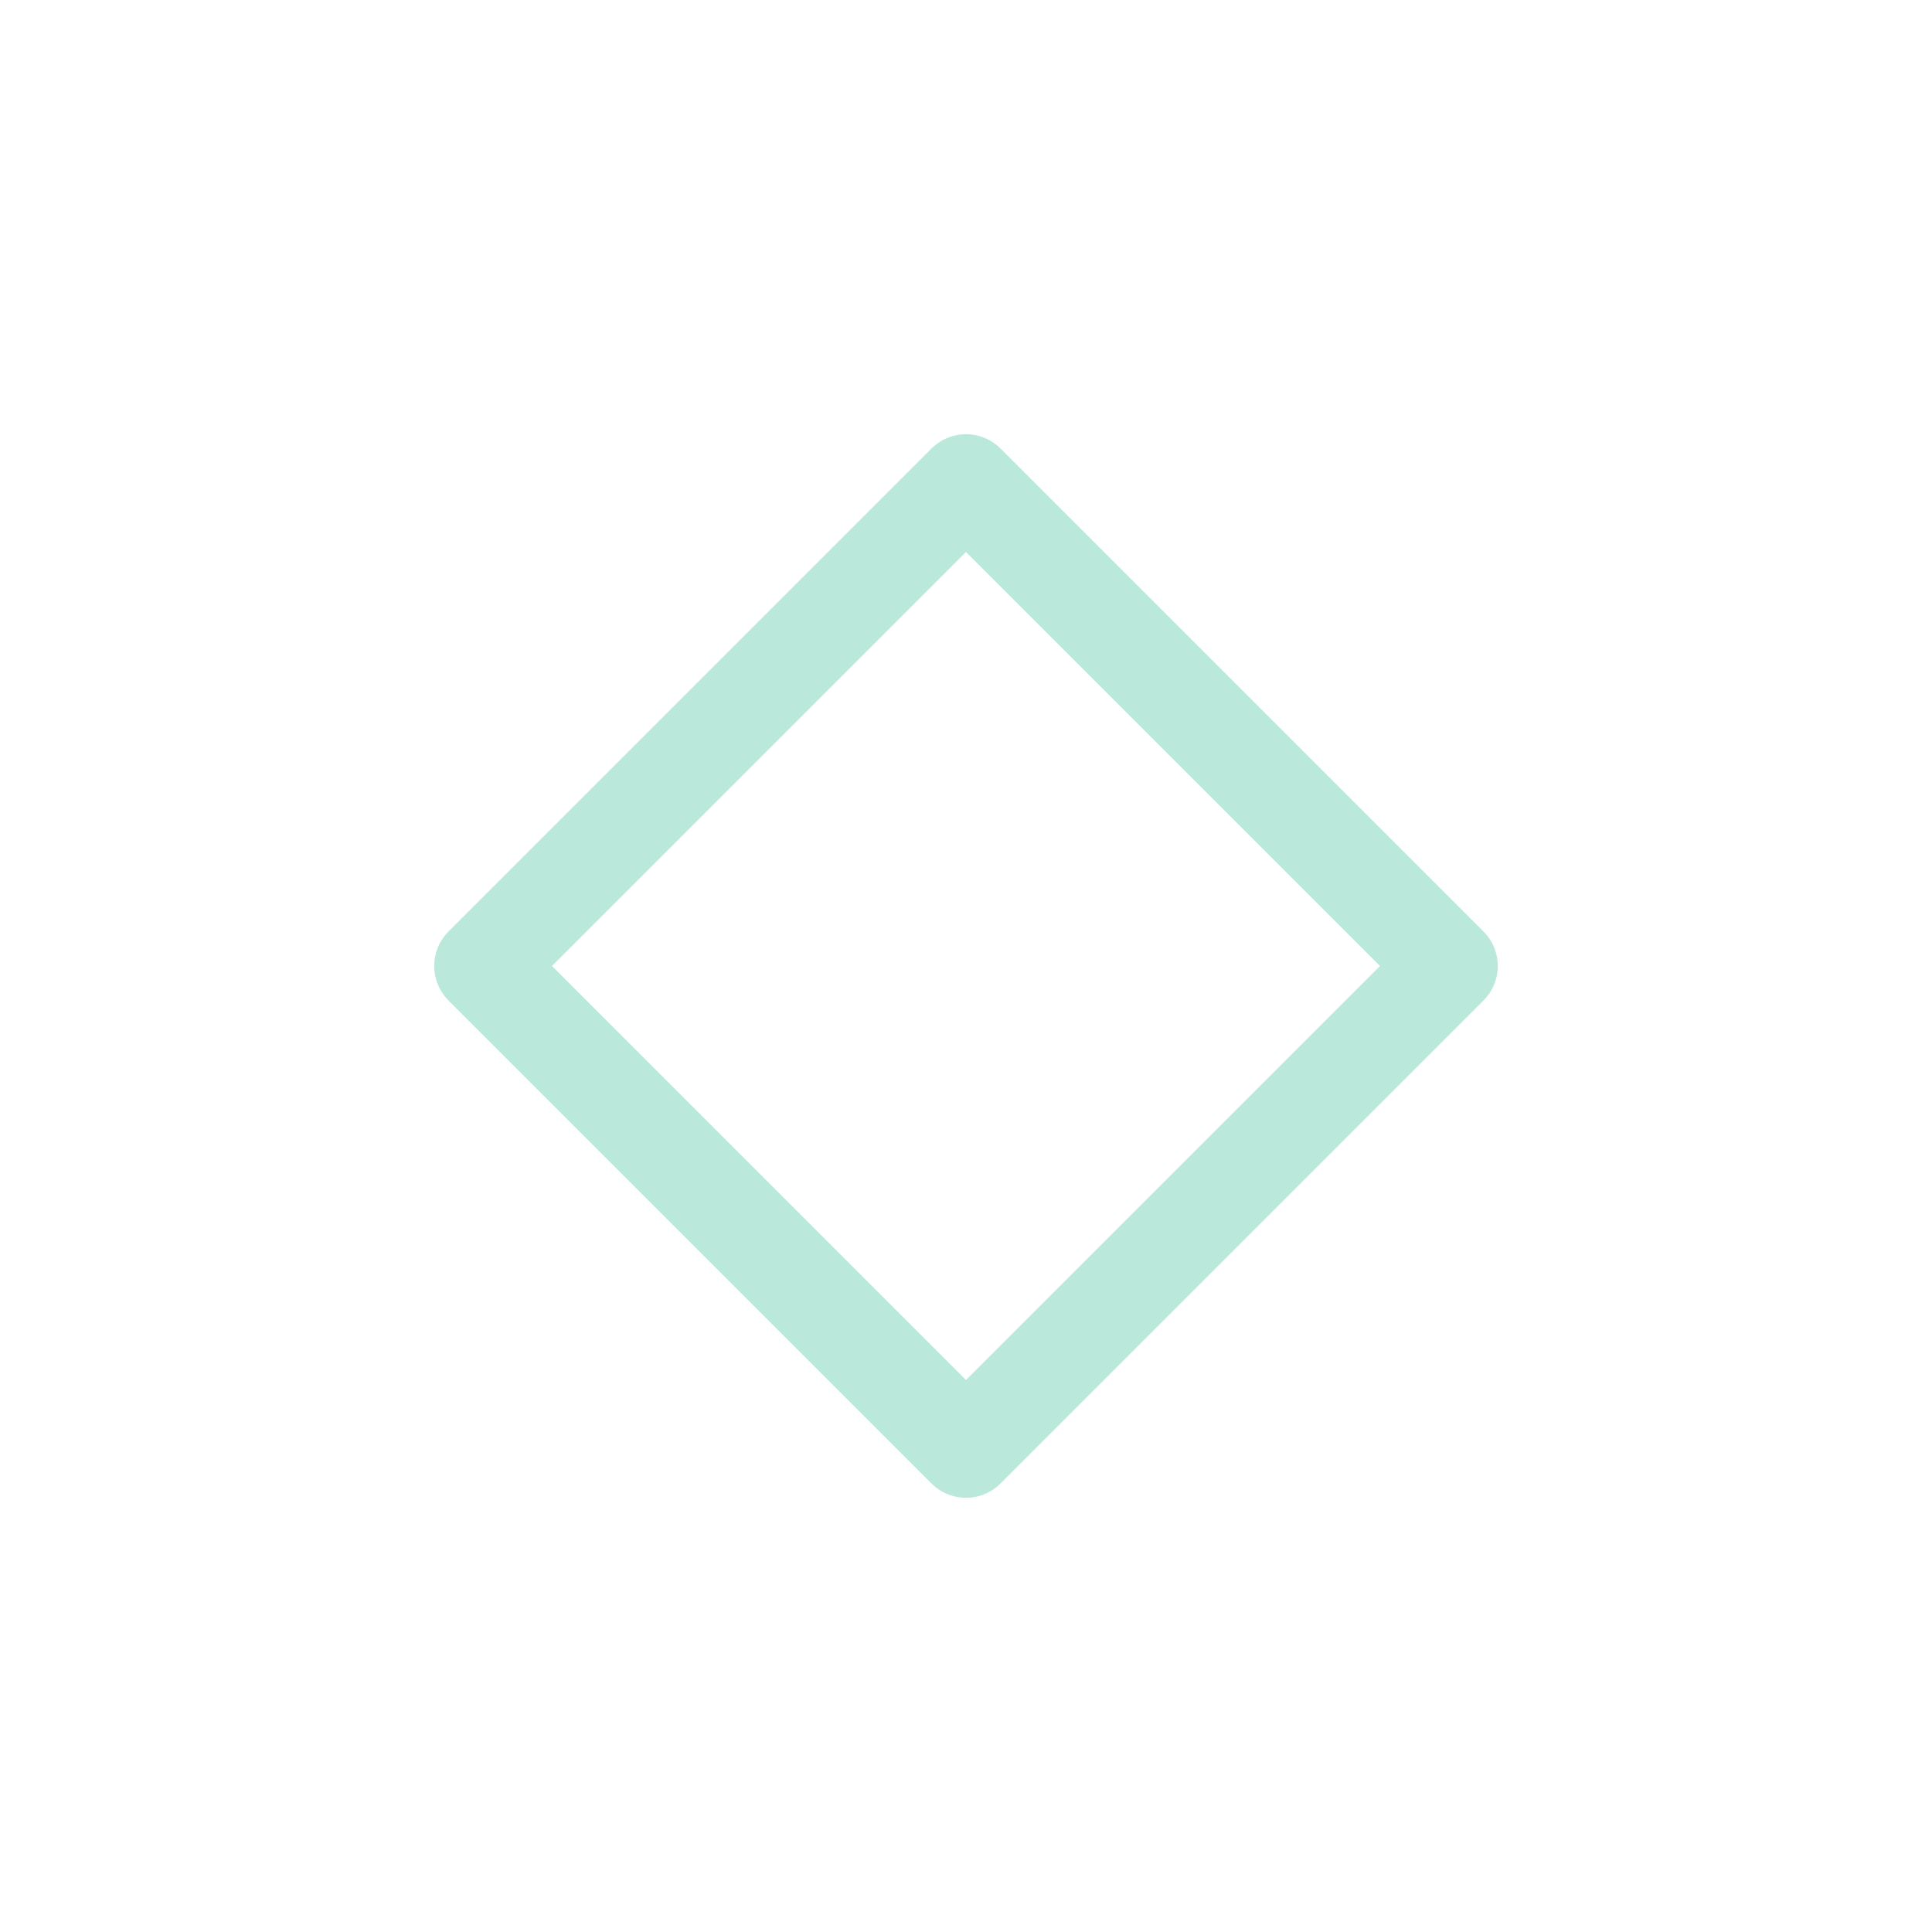
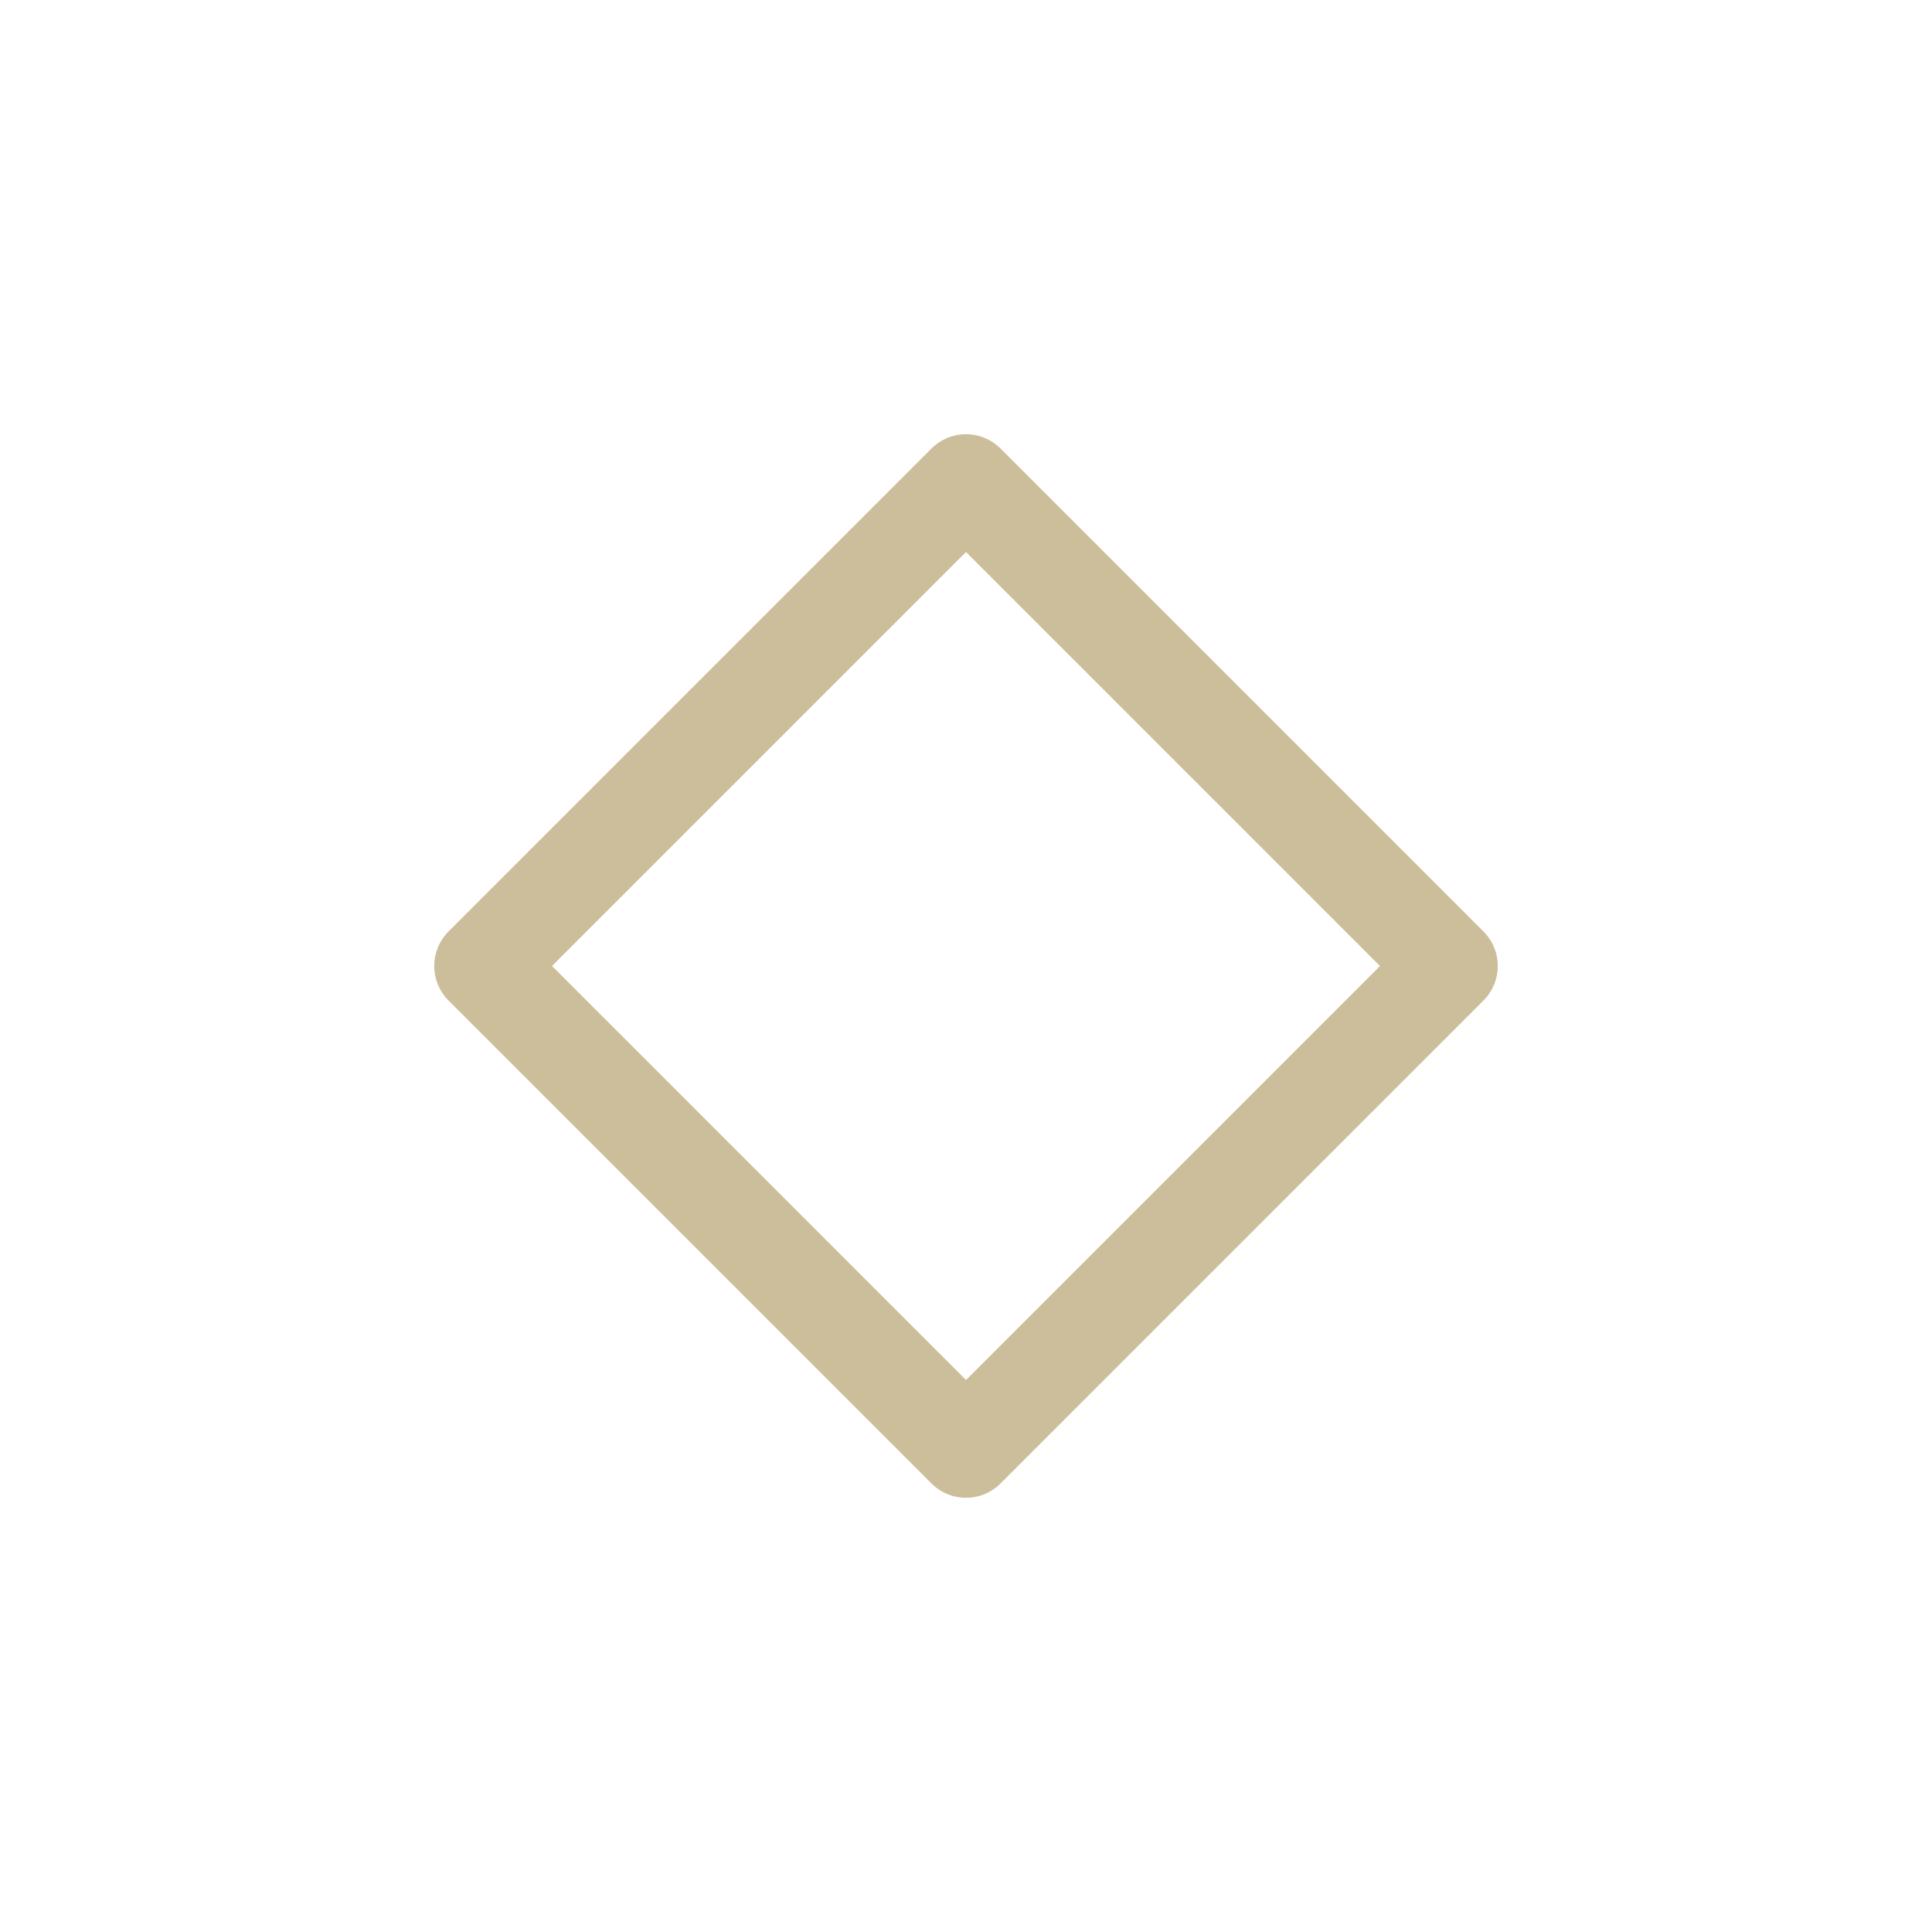
<svg xmlns="http://www.w3.org/2000/svg" viewBox="0 0 50 50" version="1.2" baseProfile="tiny">
  <defs>
</defs>
  <g fill="none" stroke="black" stroke-width="1" fill-rule="evenodd" stroke-linecap="square" stroke-linejoin="bevel">
-     <g fill="none" stroke="#bae9dc" stroke-opacity="1" stroke-width="1.01" stroke-linecap="round" stroke-linejoin="round" transform="matrix(2.5,0,0,2.5,2.5,2.5)" font-family="Iosevka Term Curly" font-size="12" font-weight="500" font-style="normal">
+     <g fill="none" stroke="#ccbe9b" stroke-opacity="1" stroke-width="1.01" stroke-linecap="round" stroke-linejoin="round" transform="matrix(2.5,0,0,2.5,2.5,2.5)" font-family="Iosevka Term Curly" font-size="12" font-weight="500" font-style="normal">
      <path vector-effect="none" fill-rule="evenodd" d="M4,9 L9,4 L14,9 L9,14 L4,9" />
    </g>
    <g fill="none" stroke="#000000" stroke-opacity="1" stroke-width="1" stroke-linecap="square" stroke-linejoin="bevel" transform="matrix(1,0,0,1,0,0)" font-family="Iosevka Term Curly" font-size="12" font-weight="500" font-style="normal">
</g>
  </g>
</svg>
